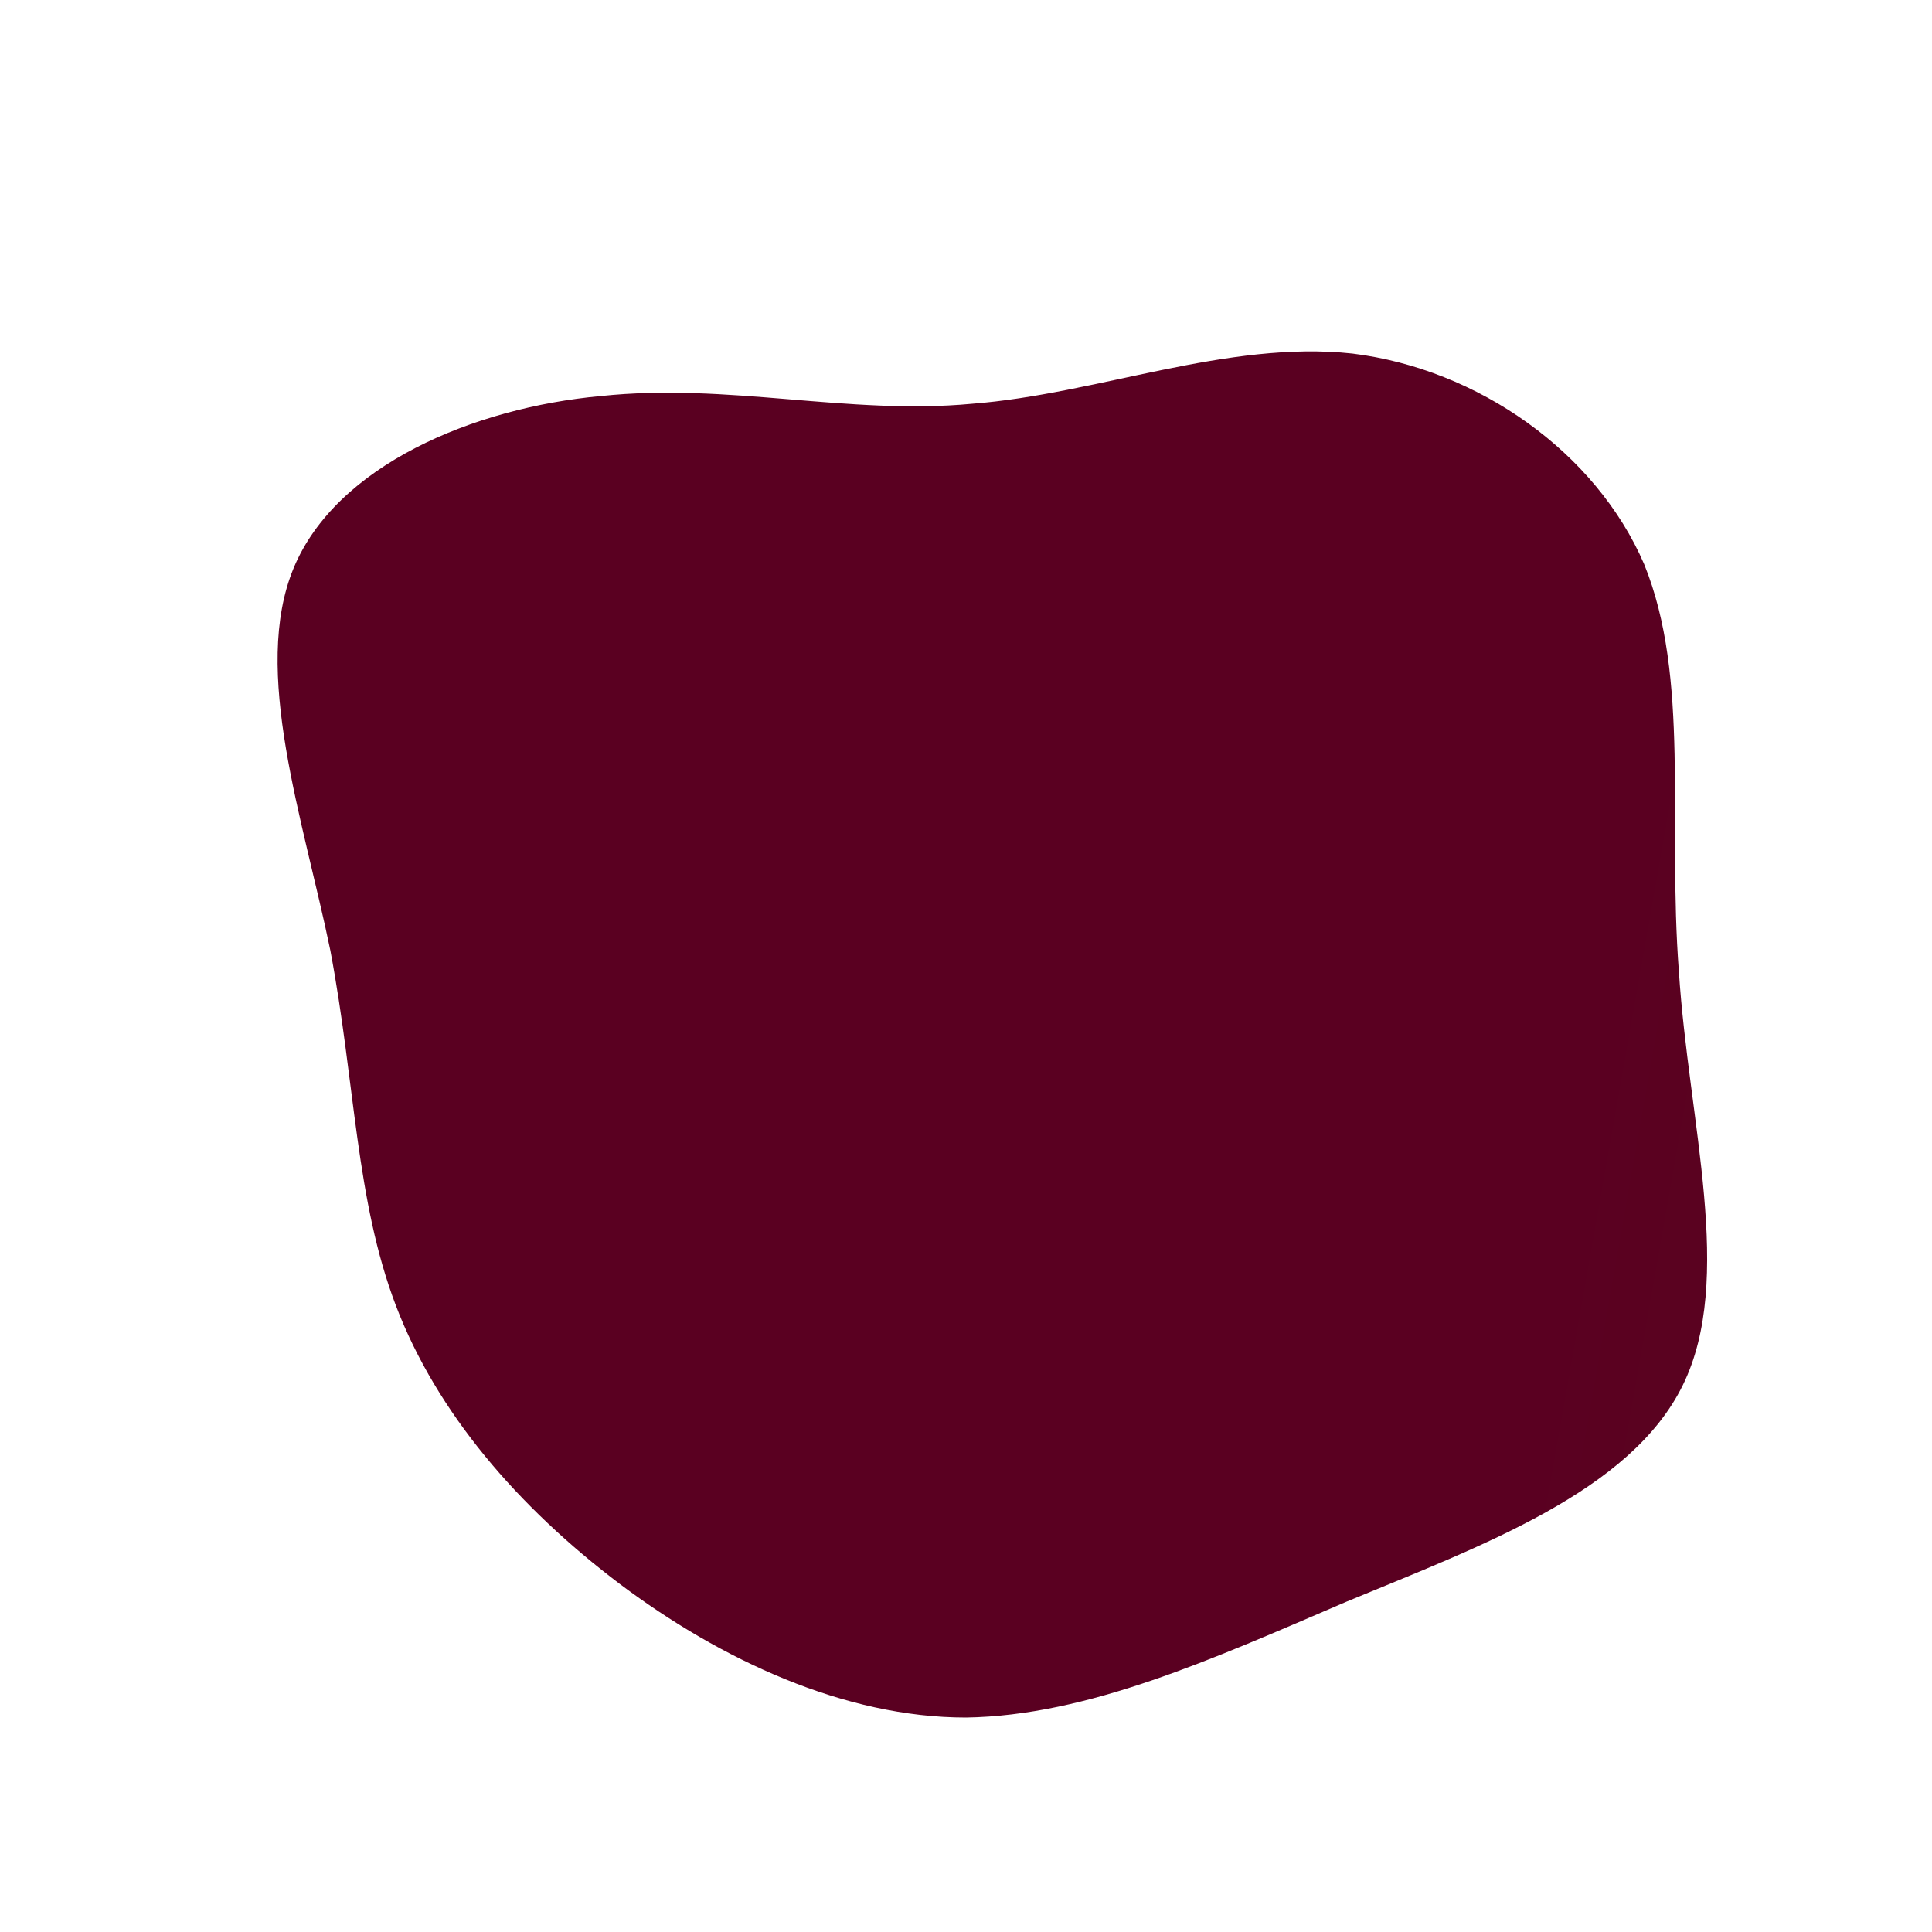
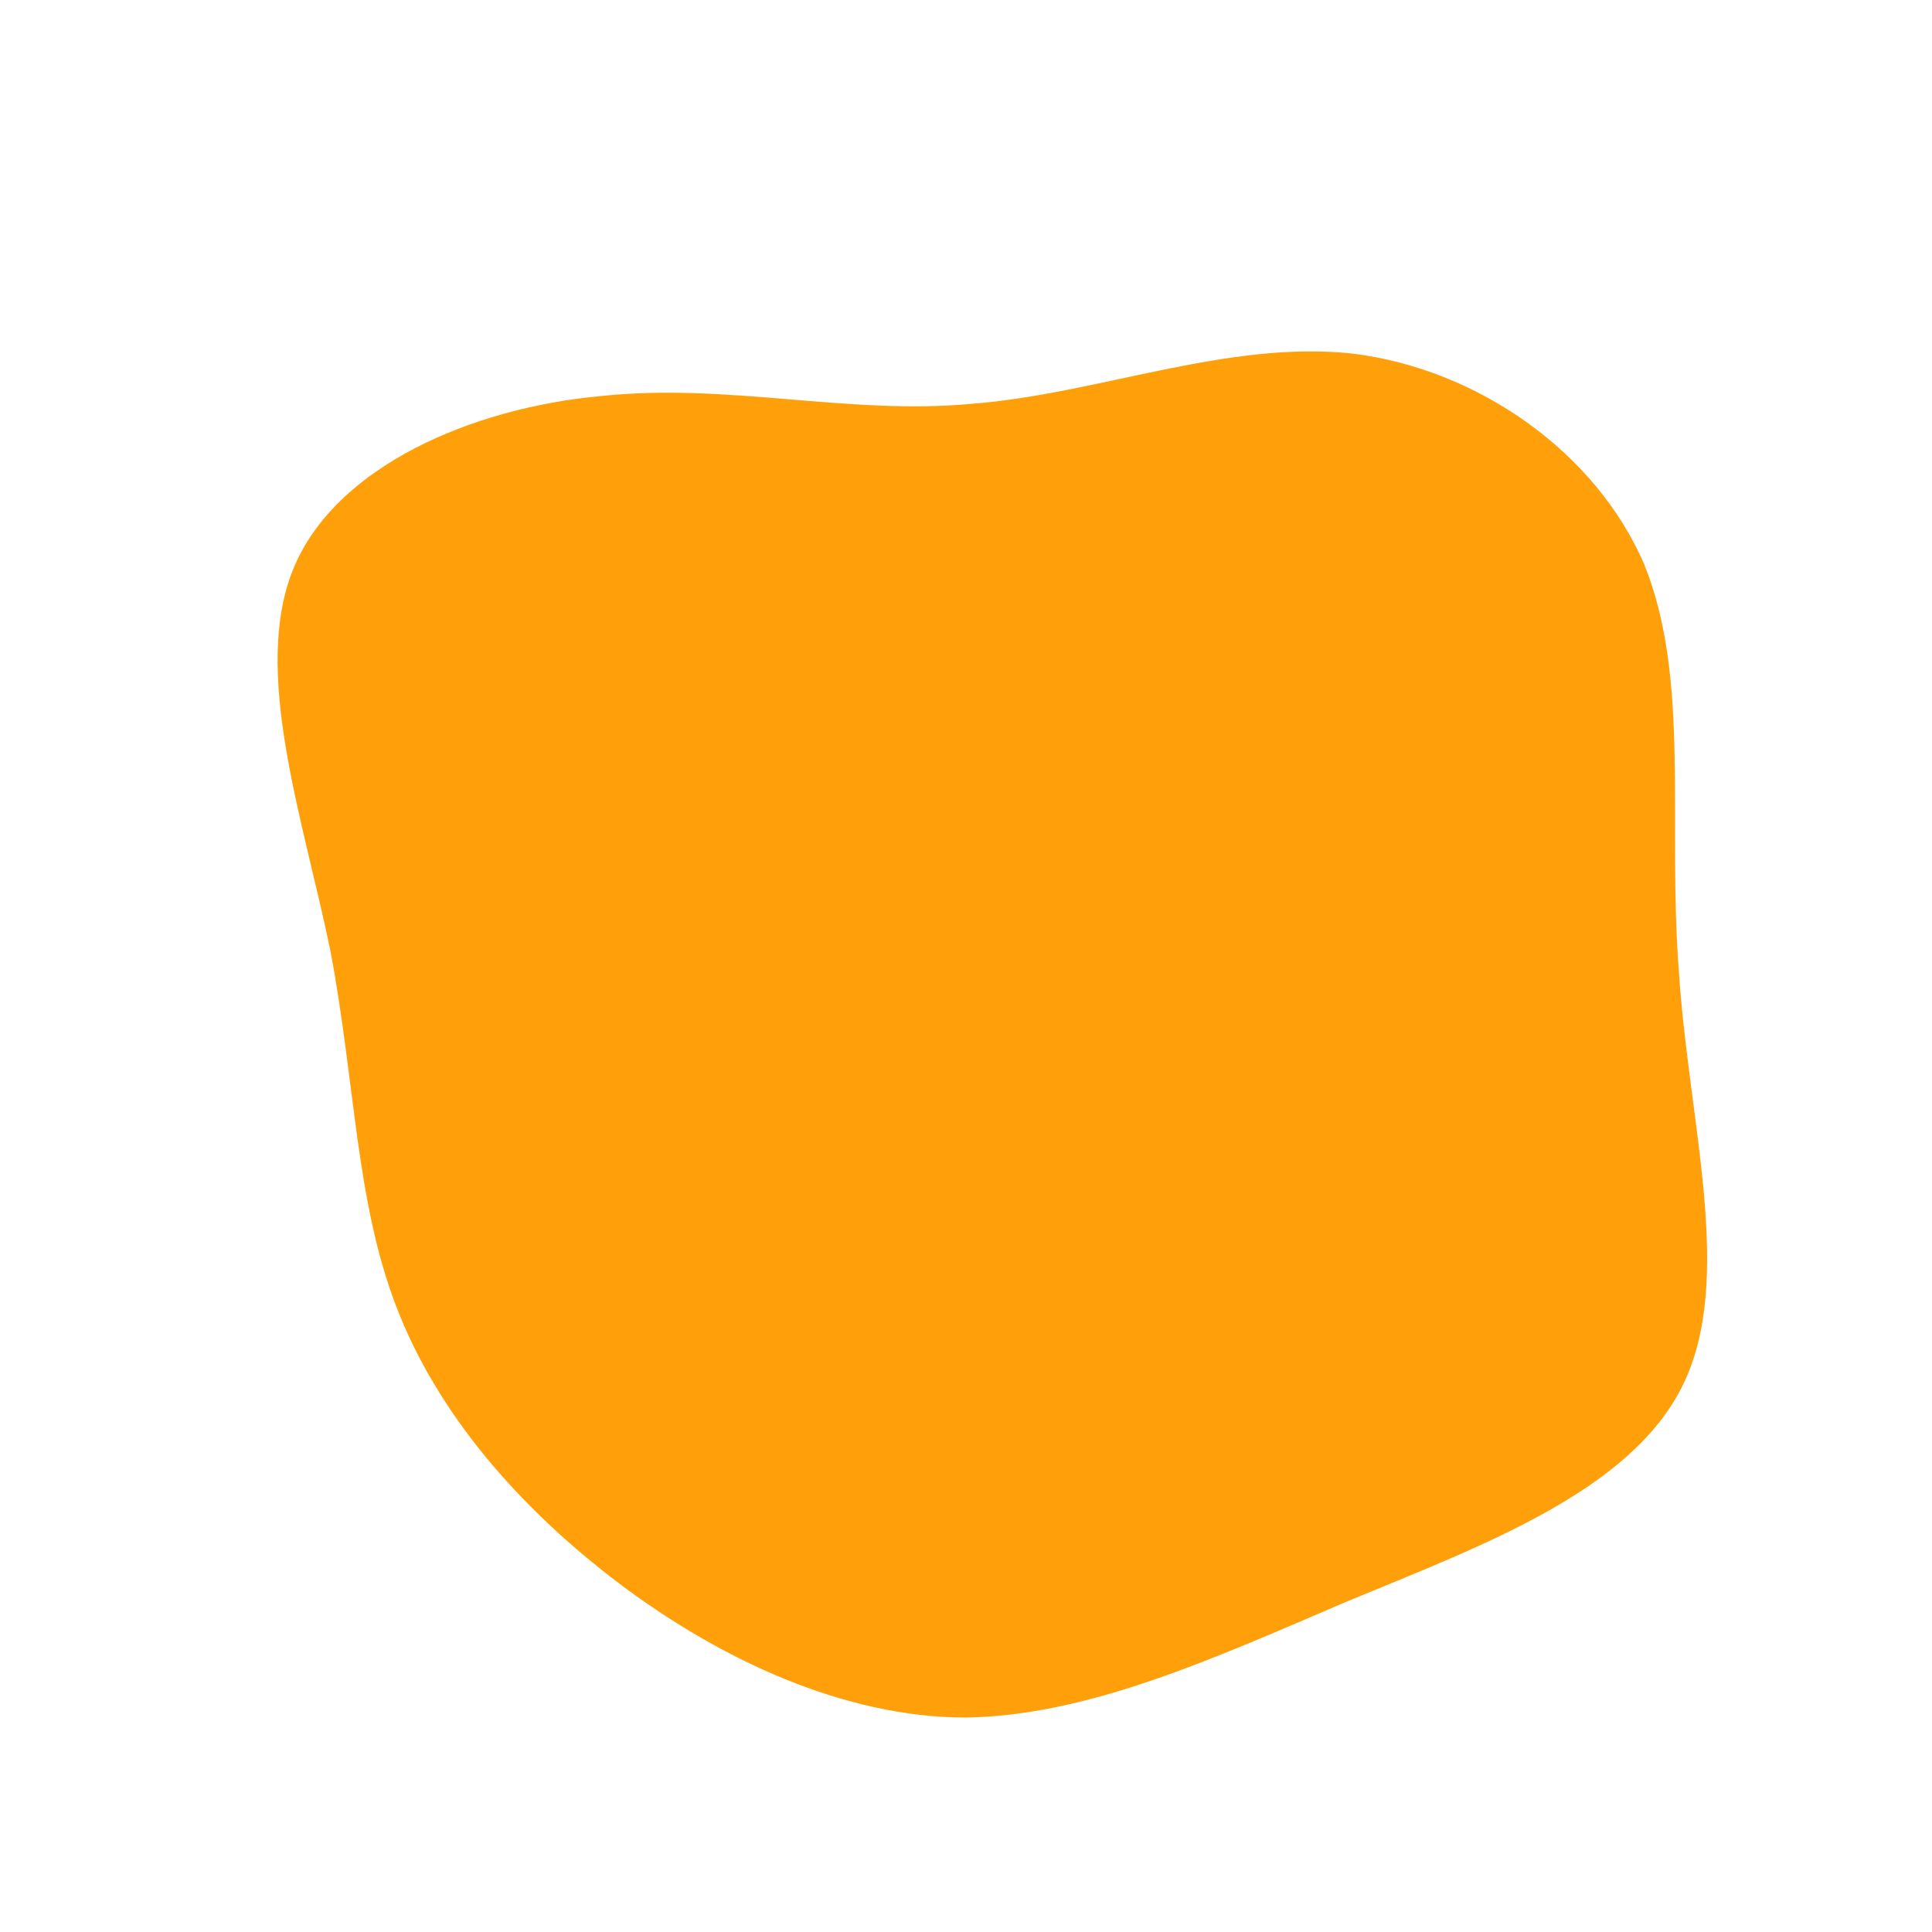
<svg xmlns="http://www.w3.org/2000/svg" id="sw-js-blob-svg" viewBox="0 0 100 100" version="1.1">
  <defs>
    <linearGradient id="sw-gradient" x1="7" x2="1" y1="1" y2="0">
-       <stop id="stop1" stop-color="rgba(87, 59, 0, 1)" offset="55%" />
-       <stop id="stop2" stop-color="rgba(90, 0, 33, 1)" offset="100%" />
+       <stop id="stop1" stop-color="rgba(255, 160, 10, 1)" offset="100%" />
    </linearGradient>
  </defs>
  <path fill="url(#sw-gradient)" d="M20,-31.7C26.5,-30.9,32.6,-26.6,35.1,-20.8C37.5,-14.9,36.3,-7.5,36.9,0.3C37.4,8.1,39.8,16.2,37.1,21.7C34.4,27.2,26.7,30,19.7,32.9C12.7,35.9,6.3,38.8,0,38.9C-6.3,38.9,-12.7,35.9,-17.9,32C-23.2,28,-27.4,23.1,-29.5,17.6C-31.6,12.1,-31.6,6.1,-32.9,-0.8C-34.3,-7.6,-37,-15.3,-34.8,-20.6C-32.6,-25.9,-25.5,-28.9,-18.9,-29.5C-12.3,-30.2,-6.1,-28.5,0.3,-29.1C6.8,-29.6,13.5,-32.4,20,-31.7Z" width="100%" height="100%" transform="translate(50 50)" stroke-width="0" style="transition: all 0.3s ease 0s;" />
</svg>
